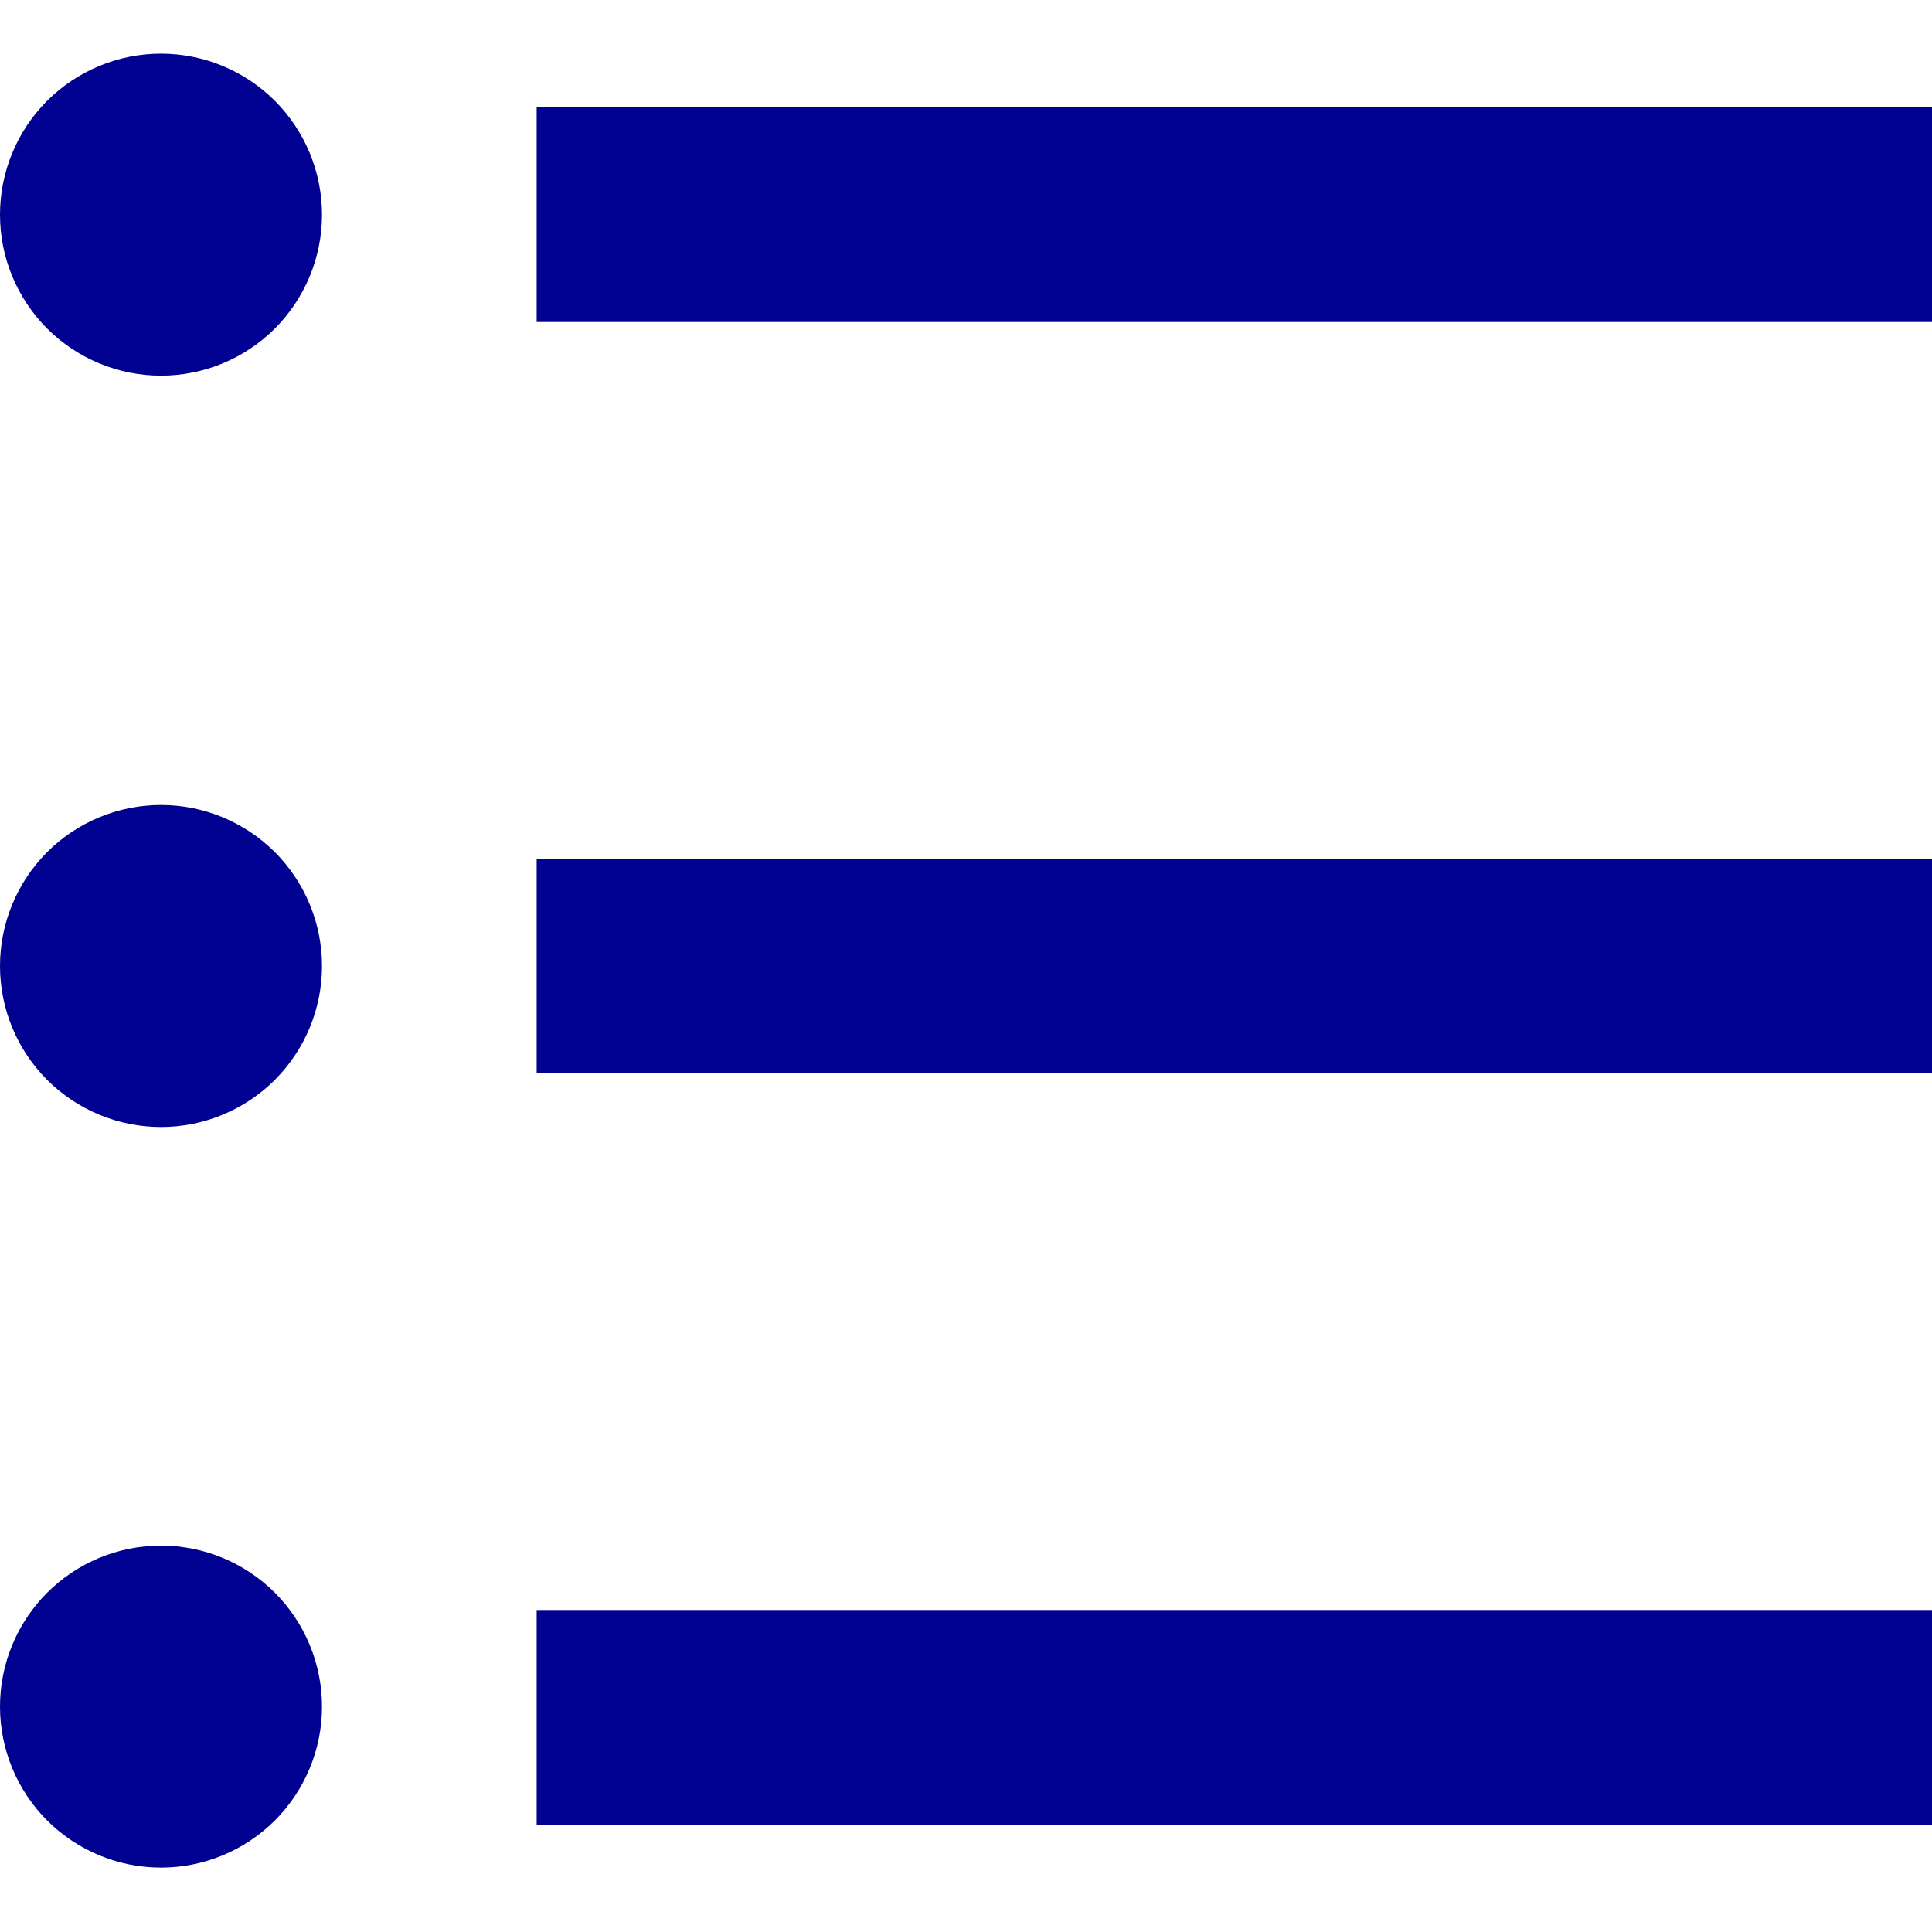
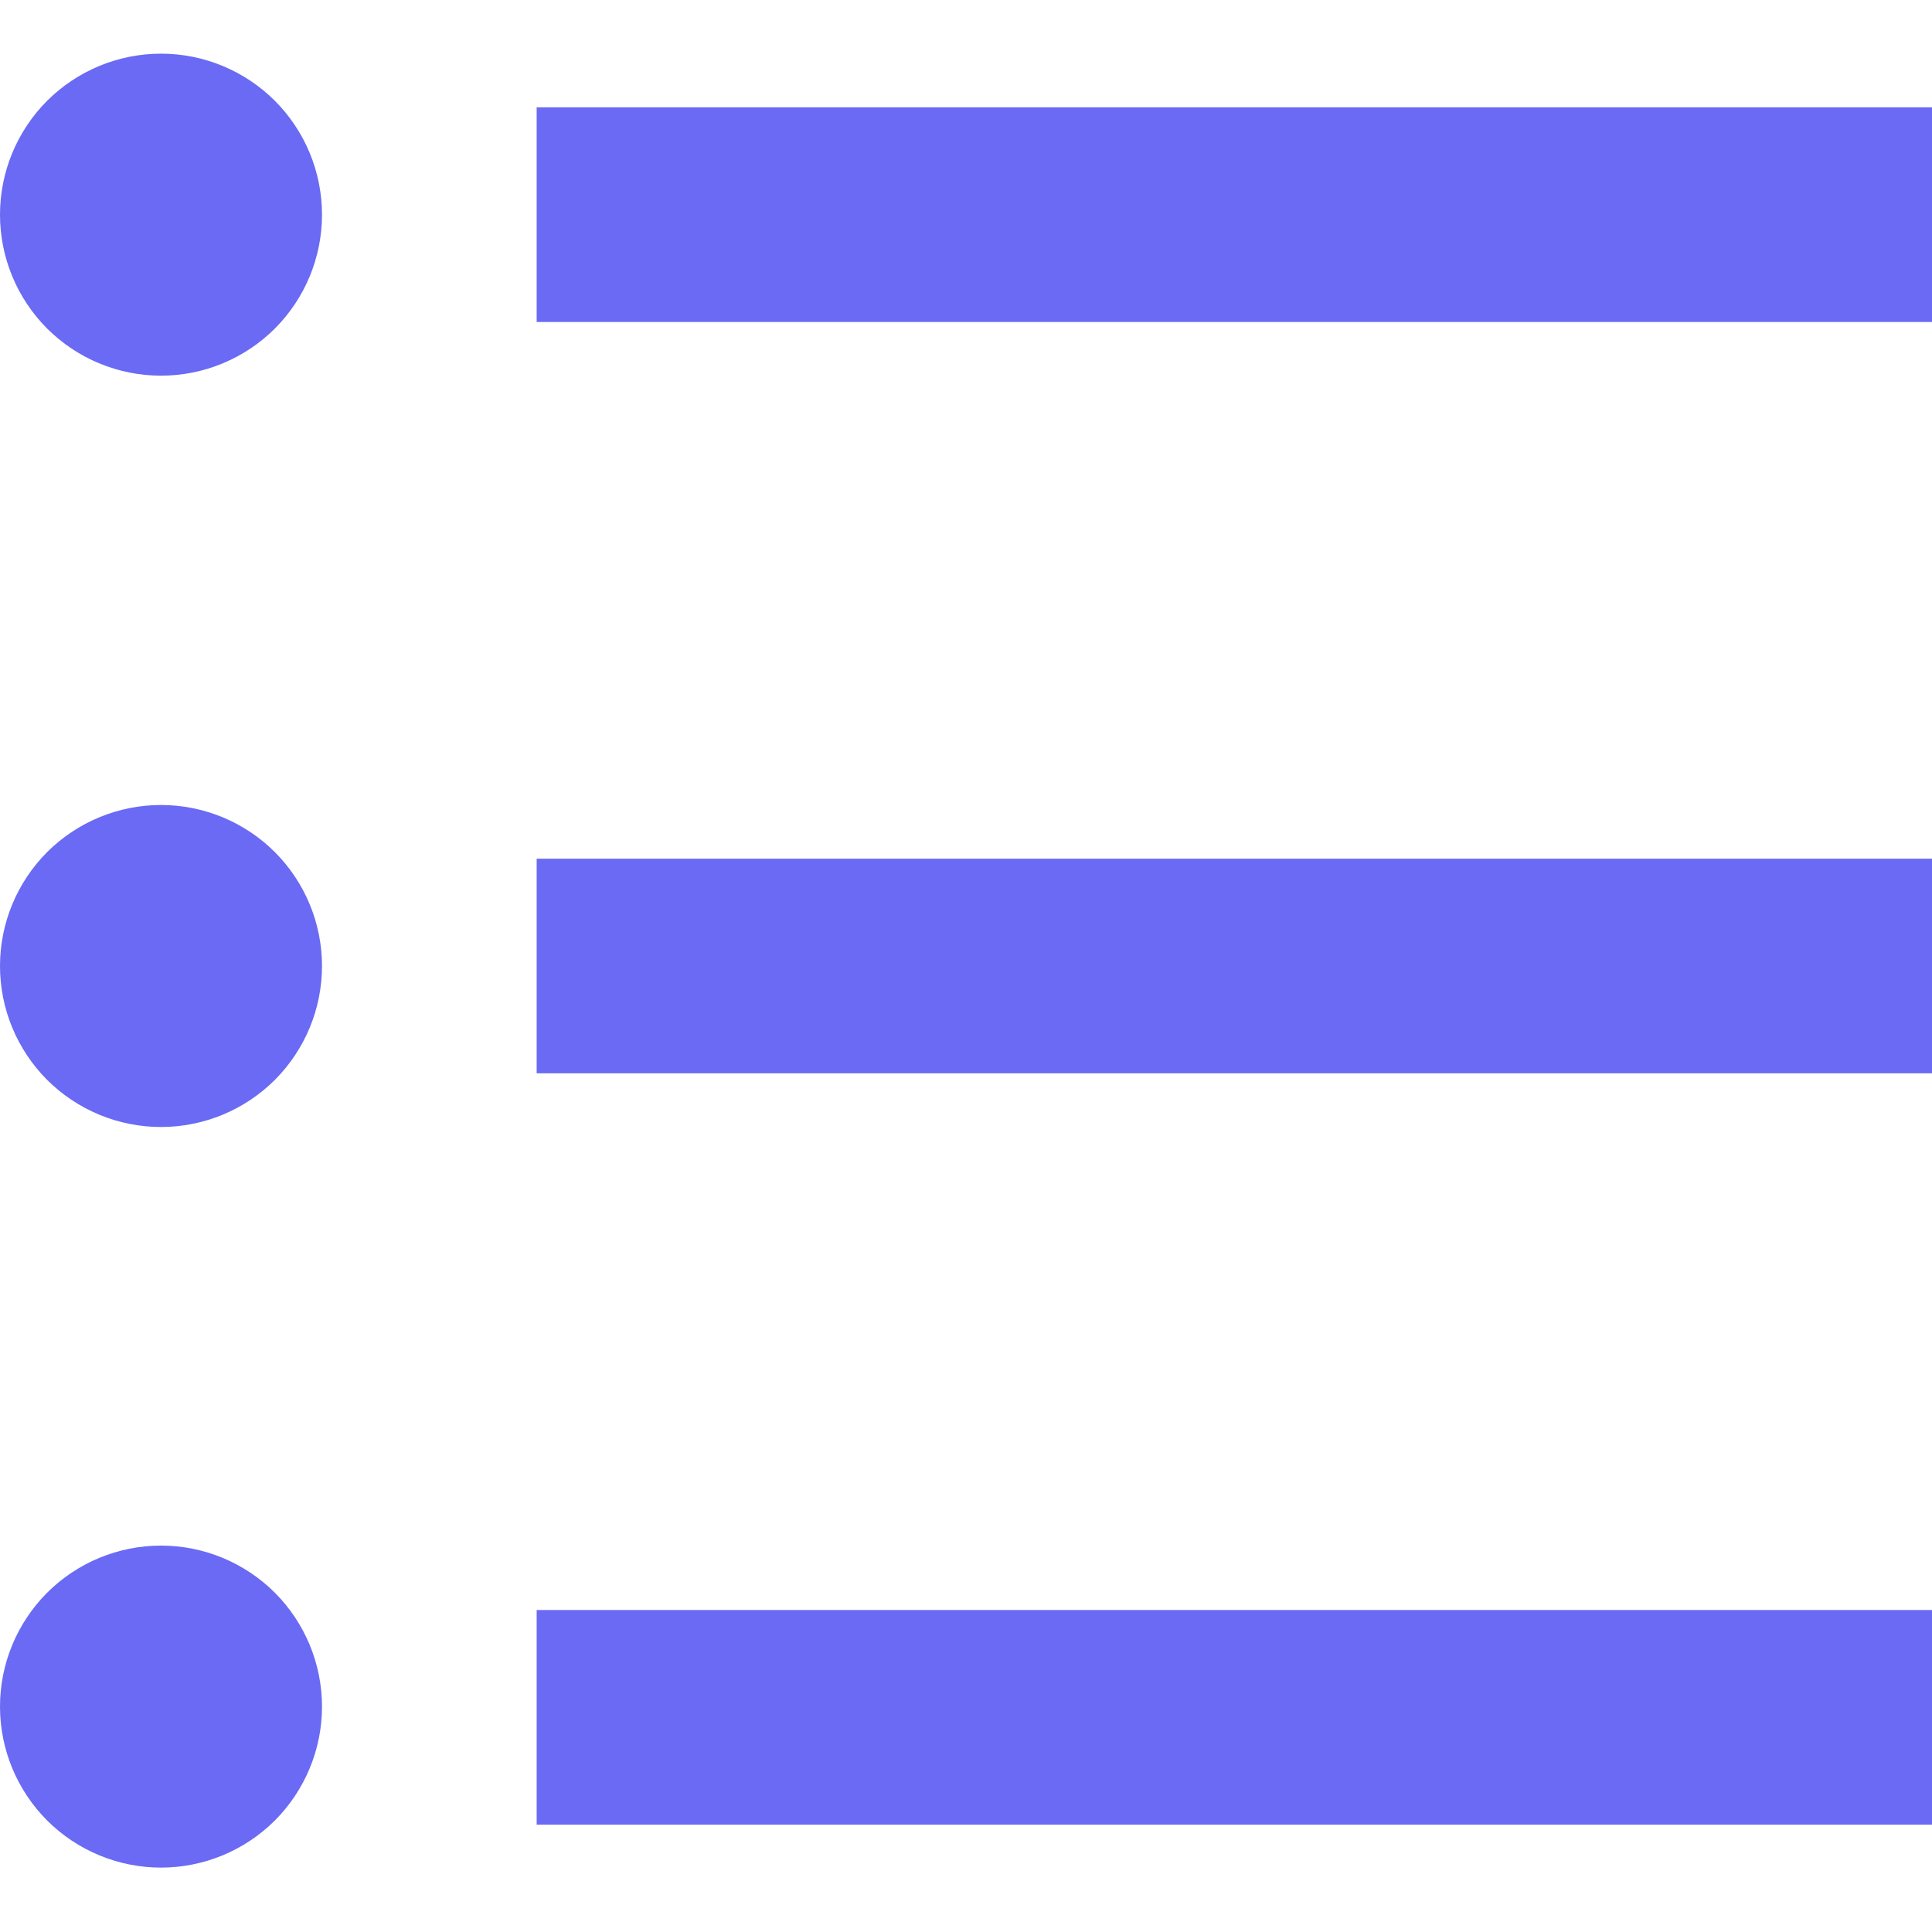
<svg xmlns="http://www.w3.org/2000/svg" width="18" height="18" viewBox="0 0 18 18" fill="none">
-   <path d="M5 1H18V3H5V1ZM1.5 3.5C1.102 3.5 0.721 3.342 0.439 3.061C0.158 2.779 0 2.398 0 2C0 1.602 0.158 1.221 0.439 0.939C0.721 0.658 1.102 0.5 1.5 0.5C1.898 0.5 2.279 0.658 2.561 0.939C2.842 1.221 3 1.602 3 2C3 2.398 2.842 2.779 2.561 3.061C2.279 3.342 1.898 3.5 1.5 3.5ZM1.5 10.5C1.102 10.5 0.721 10.342 0.439 10.061C0.158 9.779 0 9.398 0 9C0 8.602 0.158 8.221 0.439 7.939C0.721 7.658 1.102 7.5 1.5 7.5C1.898 7.5 2.279 7.658 2.561 7.939C2.842 8.221 3 8.602 3 9C3 9.398 2.842 9.779 2.561 10.061C2.279 10.342 1.898 10.5 1.5 10.5ZM1.5 17.4C1.102 17.4 0.721 17.242 0.439 16.961C0.158 16.679 0 16.298 0 15.9C0 15.502 0.158 15.121 0.439 14.839C0.721 14.558 1.102 14.4 1.5 14.4C1.898 14.4 2.279 14.558 2.561 14.839C2.842 15.121 3 15.502 3 15.9C3 16.298 2.842 16.679 2.561 16.961C2.279 17.242 1.898 17.4 1.5 17.4ZM5 8H18V10H5V8ZM5 15H18V17H5V15Z" fill="#000091" />
+   <path d="M5 1H18V3H5V1ZM1.5 3.5C1.102 3.5 0.721 3.342 0.439 3.061C0.158 2.779 0 2.398 0 2C0 1.602 0.158 1.221 0.439 0.939C0.721 0.658 1.102 0.5 1.5 0.5C1.898 0.5 2.279 0.658 2.561 0.939C2.842 1.221 3 1.602 3 2C3 2.398 2.842 2.779 2.561 3.061C2.279 3.342 1.898 3.5 1.5 3.5ZM1.5 10.5C1.102 10.5 0.721 10.342 0.439 10.061C0.158 9.779 0 9.398 0 9C0 8.602 0.158 8.221 0.439 7.939C0.721 7.658 1.102 7.5 1.5 7.5C1.898 7.5 2.279 7.658 2.561 7.939C2.842 8.221 3 8.602 3 9C3 9.398 2.842 9.779 2.561 10.061C2.279 10.342 1.898 10.5 1.5 10.5ZM1.5 17.4C1.102 17.4 0.721 17.242 0.439 16.961C0.158 16.679 0 16.298 0 15.9C0 15.502 0.158 15.121 0.439 14.839C0.721 14.558 1.102 14.4 1.5 14.4C1.898 14.4 2.279 14.558 2.561 14.839C2.842 15.121 3 15.502 3 15.9C3 16.298 2.842 16.679 2.561 16.961C2.279 17.242 1.898 17.4 1.5 17.4ZM5 8H18V10H5V8ZM5 15H18V17H5V15Z" fill="#6A6AF4" />
</svg>
